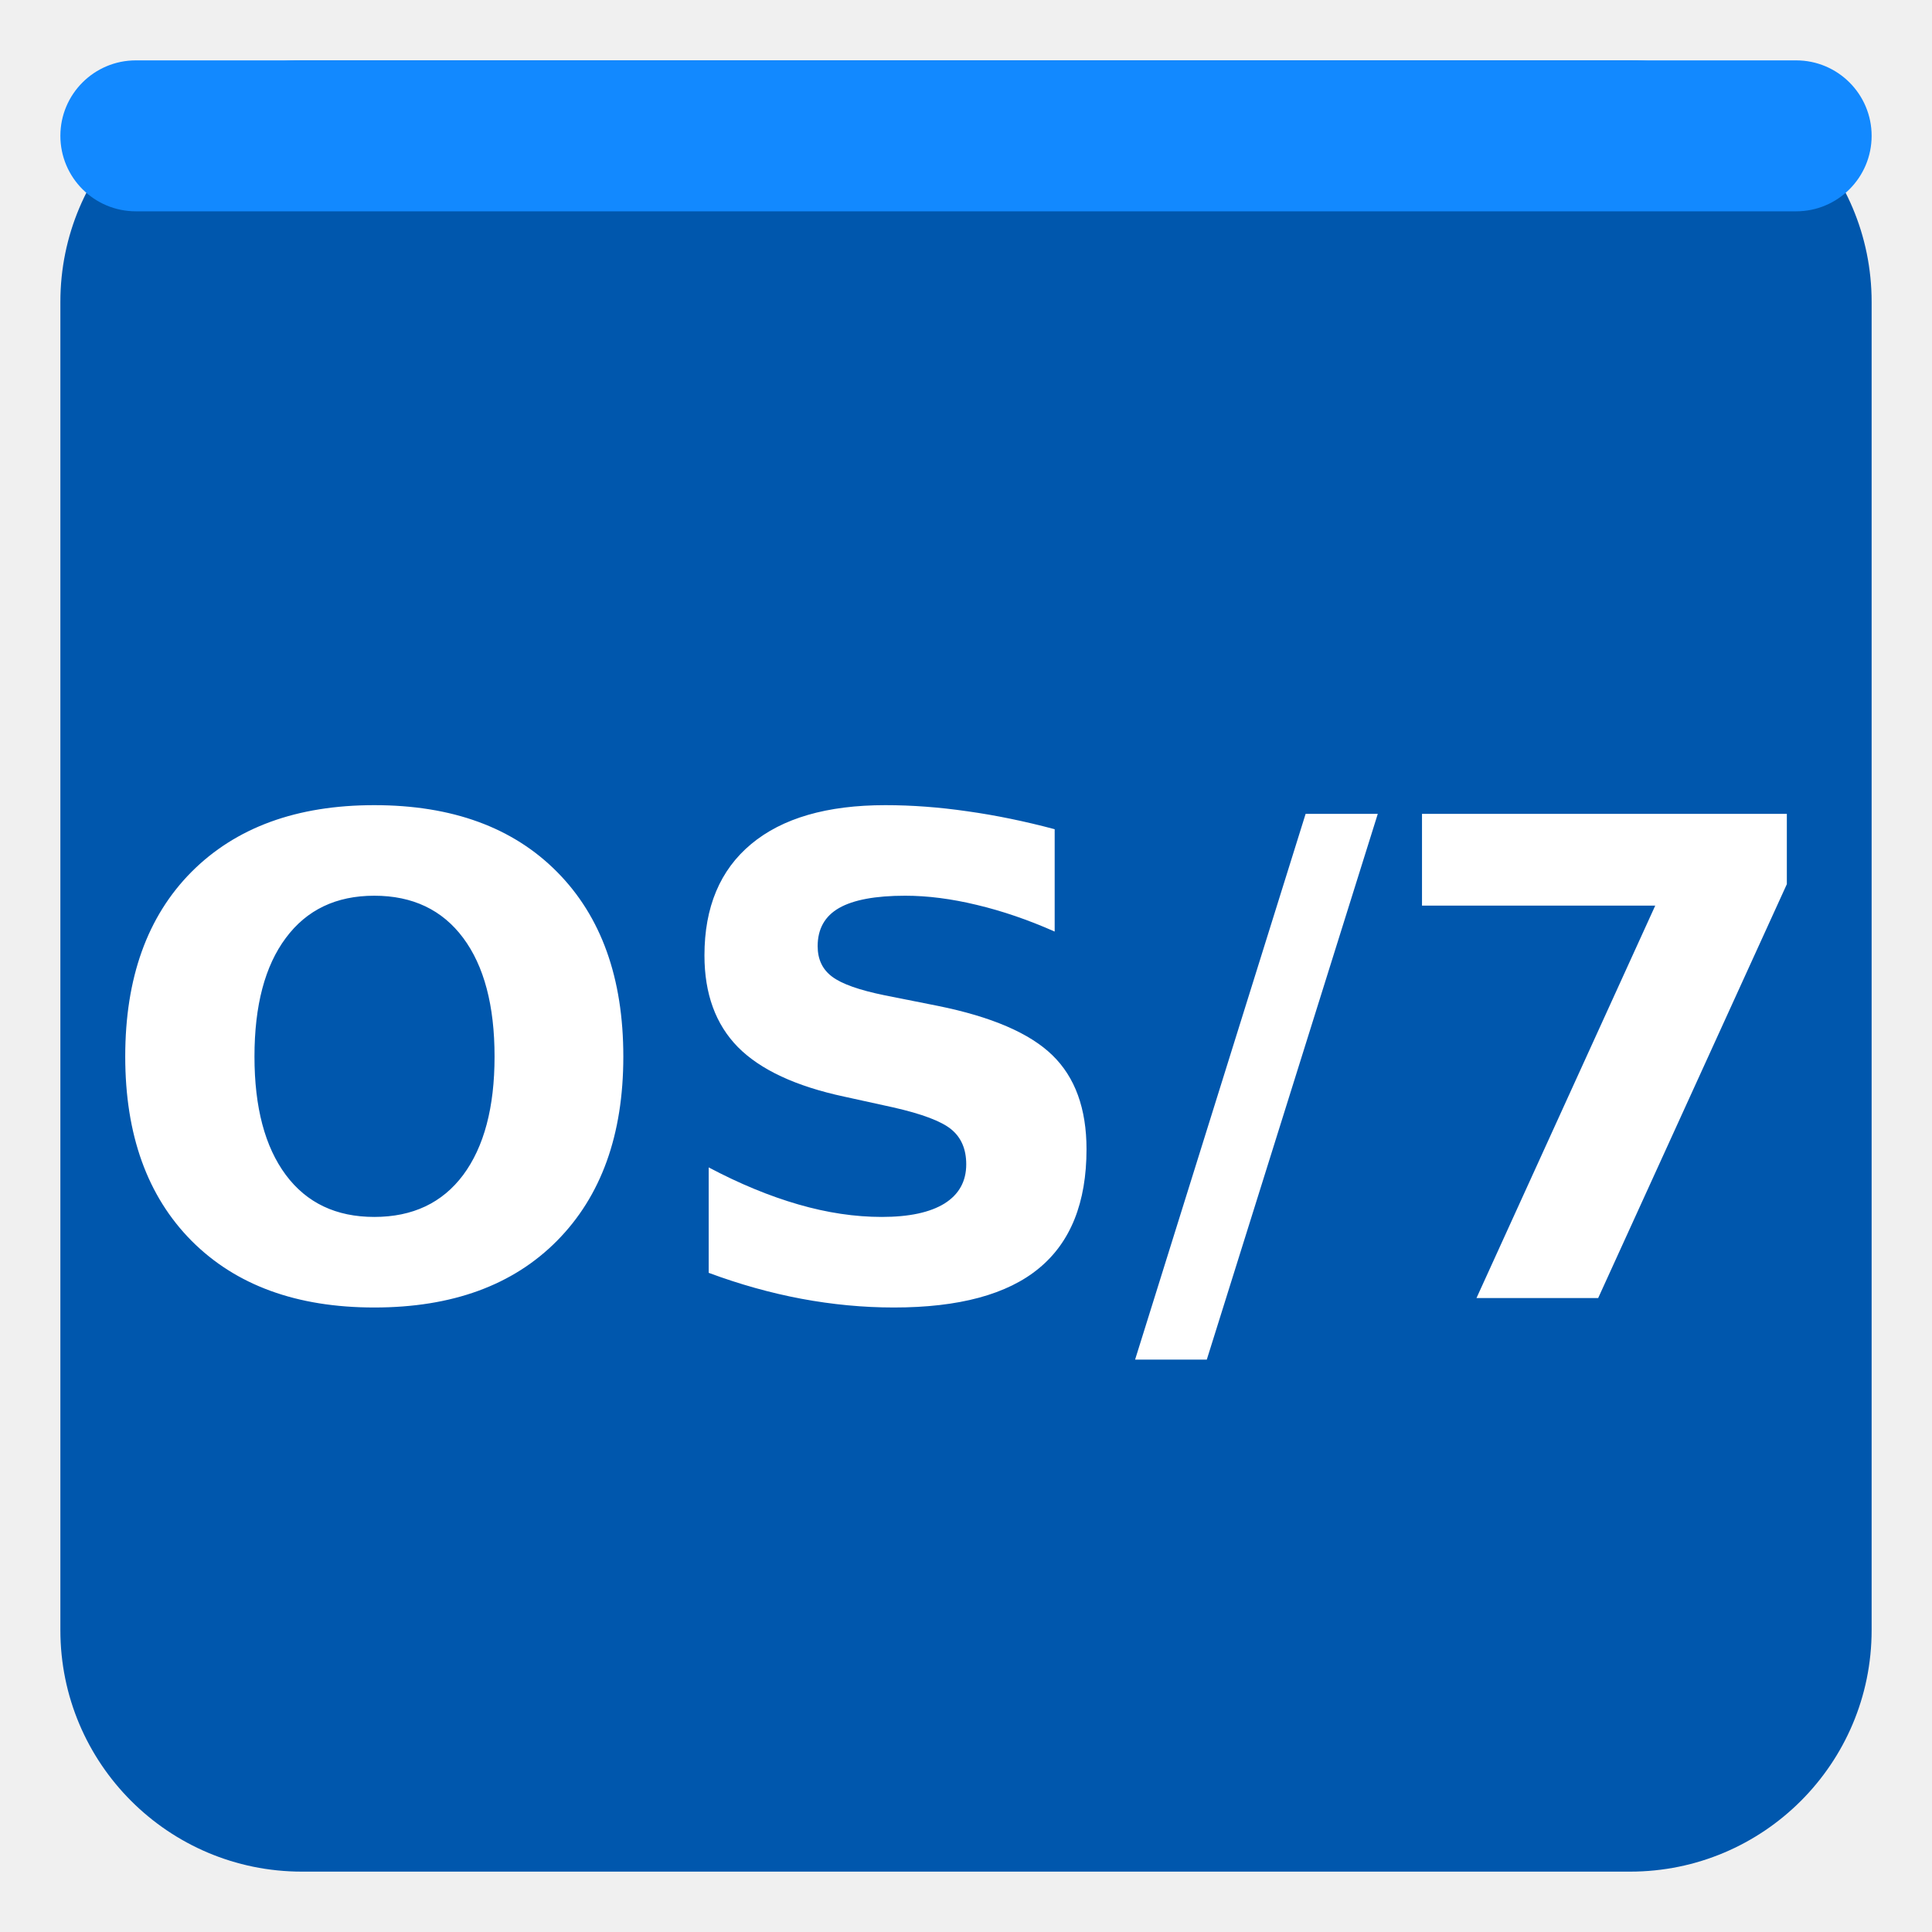
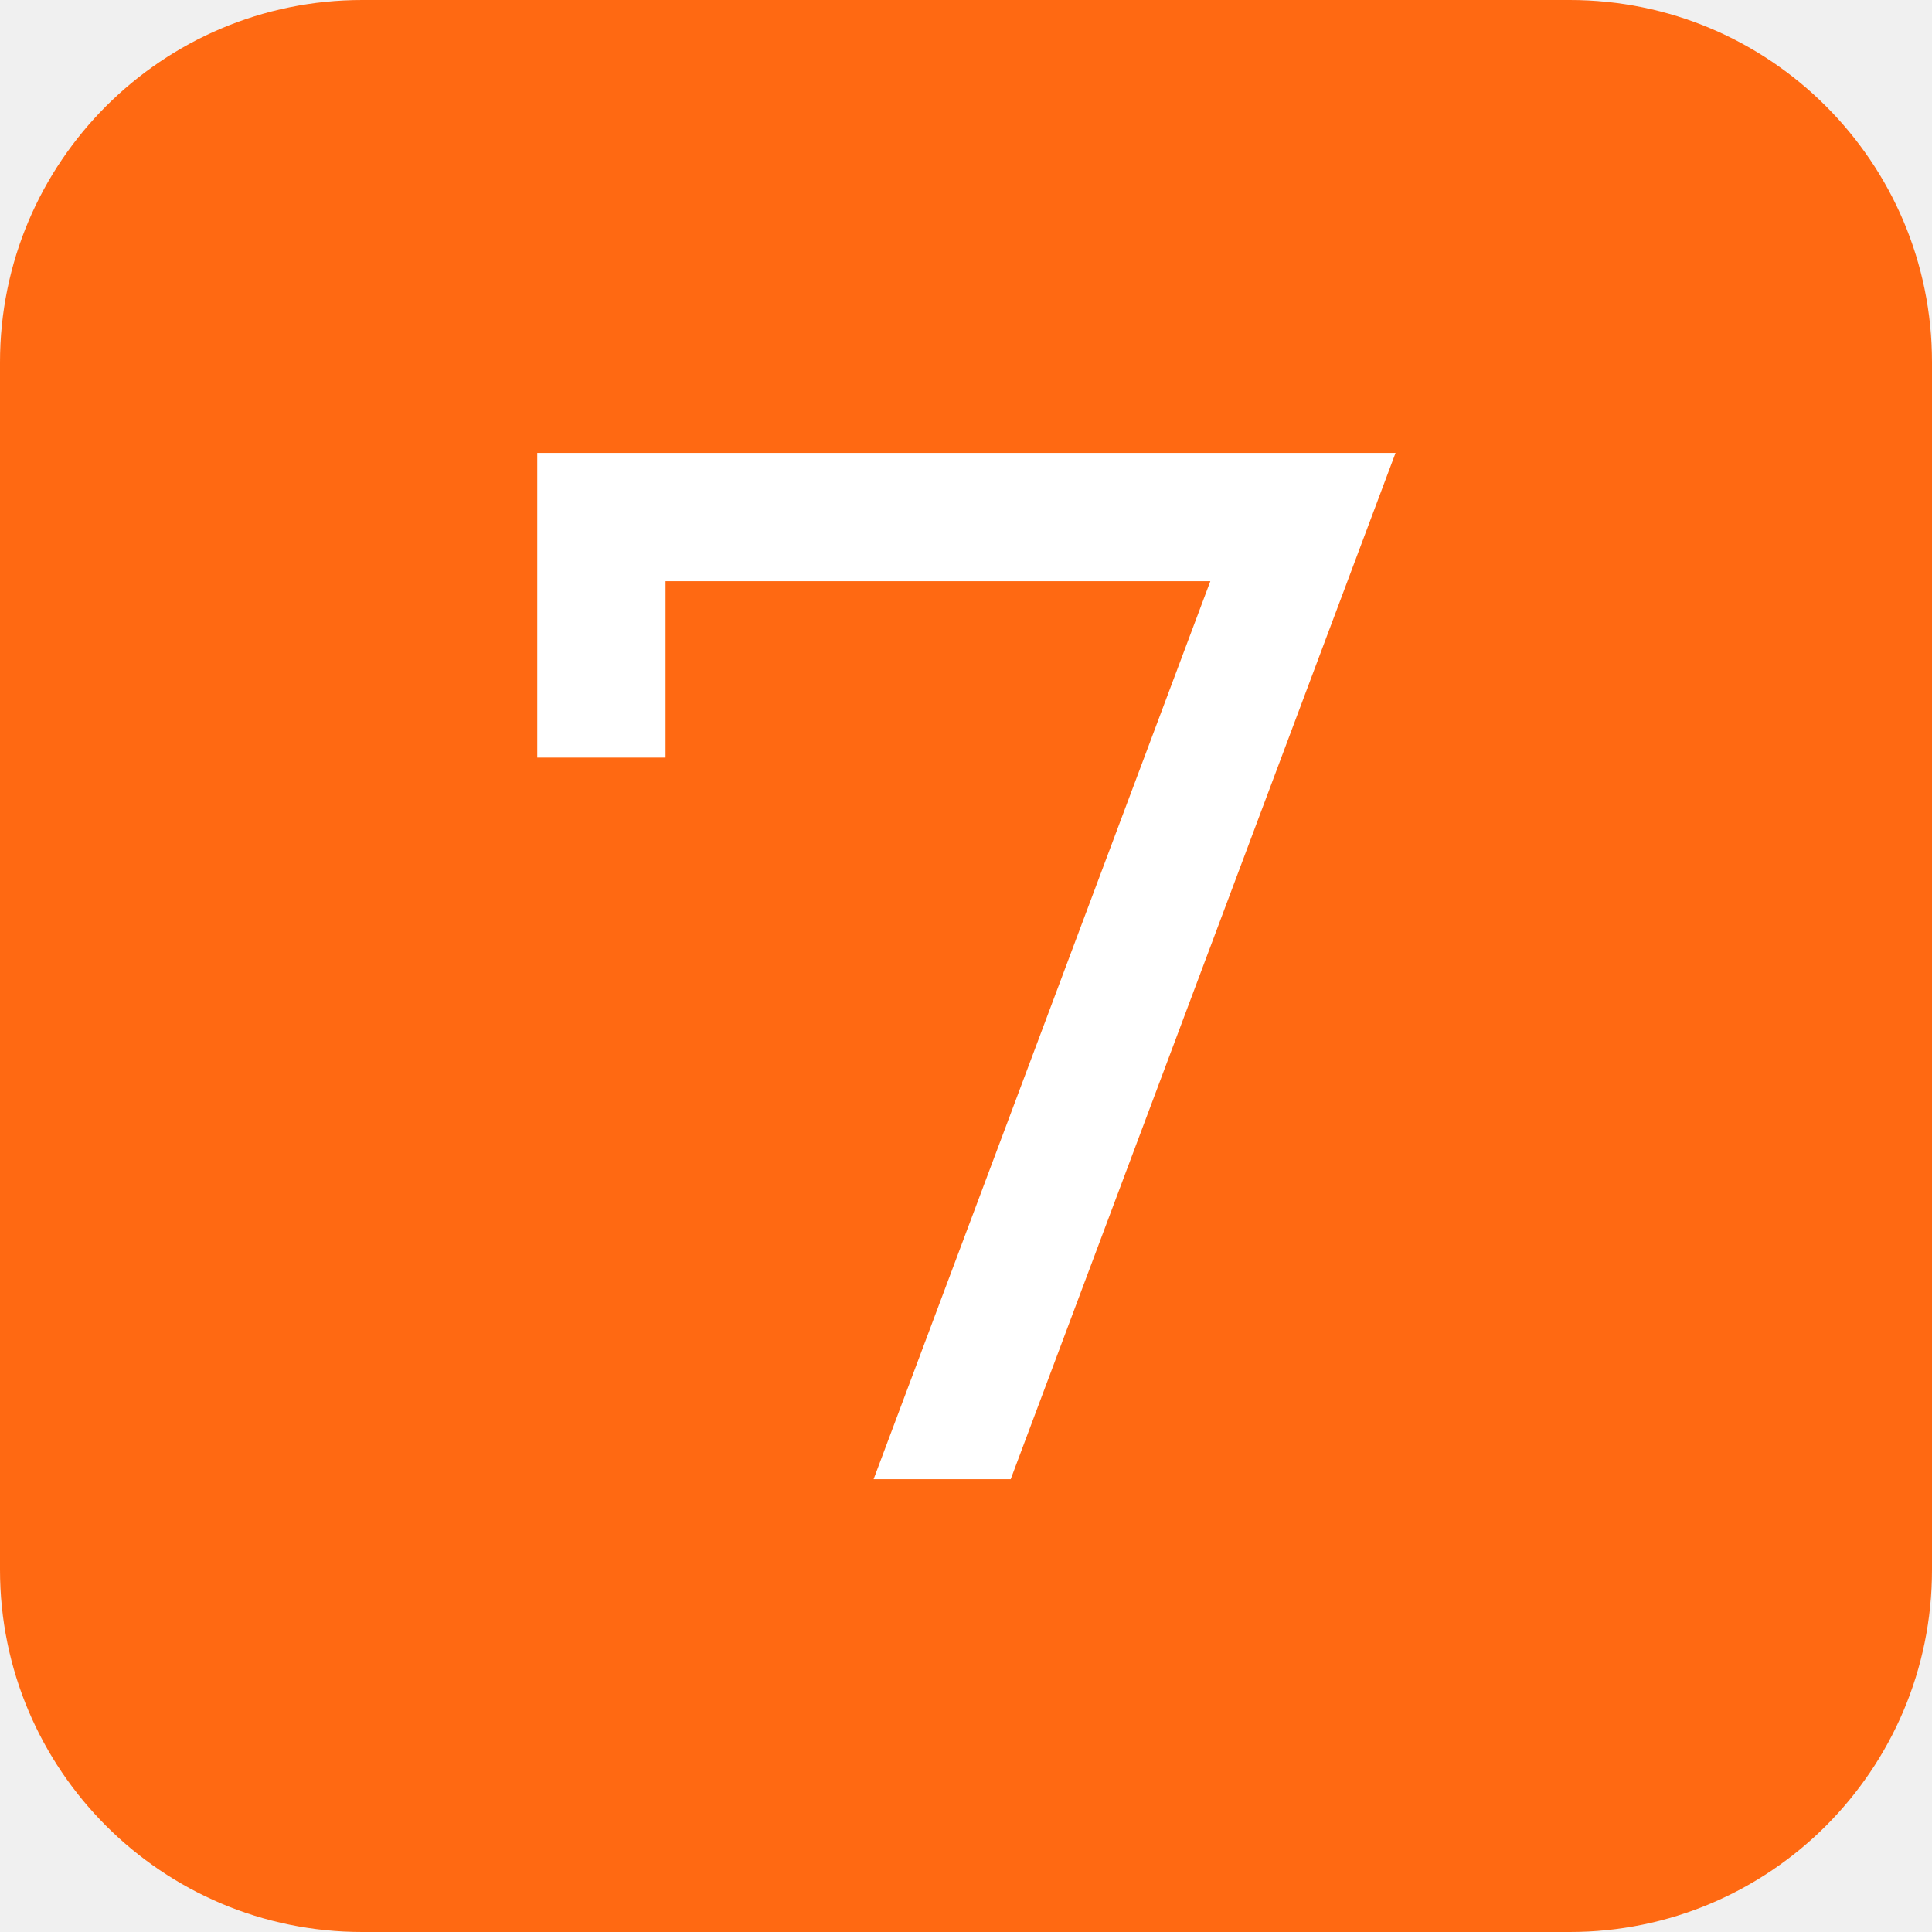
- <svg xmlns="http://www.w3.org/2000/svg" width="128" height="128" viewBox="0 0 128 128">
-   <rect x="4" y="4" width="120" height="120" rx="16" ry="16" fill="#0057ad" />
-   <rect x="4" y="4" width="120" height="10" rx="5" ry="5" fill="#1289ff" />
-   <text x="64" y="86" font-family="DejaVu Sans, Verdana, sans-serif" font-size="44" font-weight="bold" text-anchor="middle" fill="#ffffff">OS/7</text>
+ <svg xmlns="http://www.w3.org/2000/svg" viewBox="0 0 64 64" width="64" height="64" role="img" aria-label="OS/7">
+   <rect width="64" height="64" rx="12" fill="#ff6912" />
+   <path transform="translate(-65.07, 9.16) scale(0.664)" fill="#ffffff" d="M 124.8 24 L 124.8 8.8 L 167.62 8.8 L 148.42 60 L 141.58 60 L 158.38 15.2 L 131.2 15.2 L 131.2 24 Z" />
</svg>
